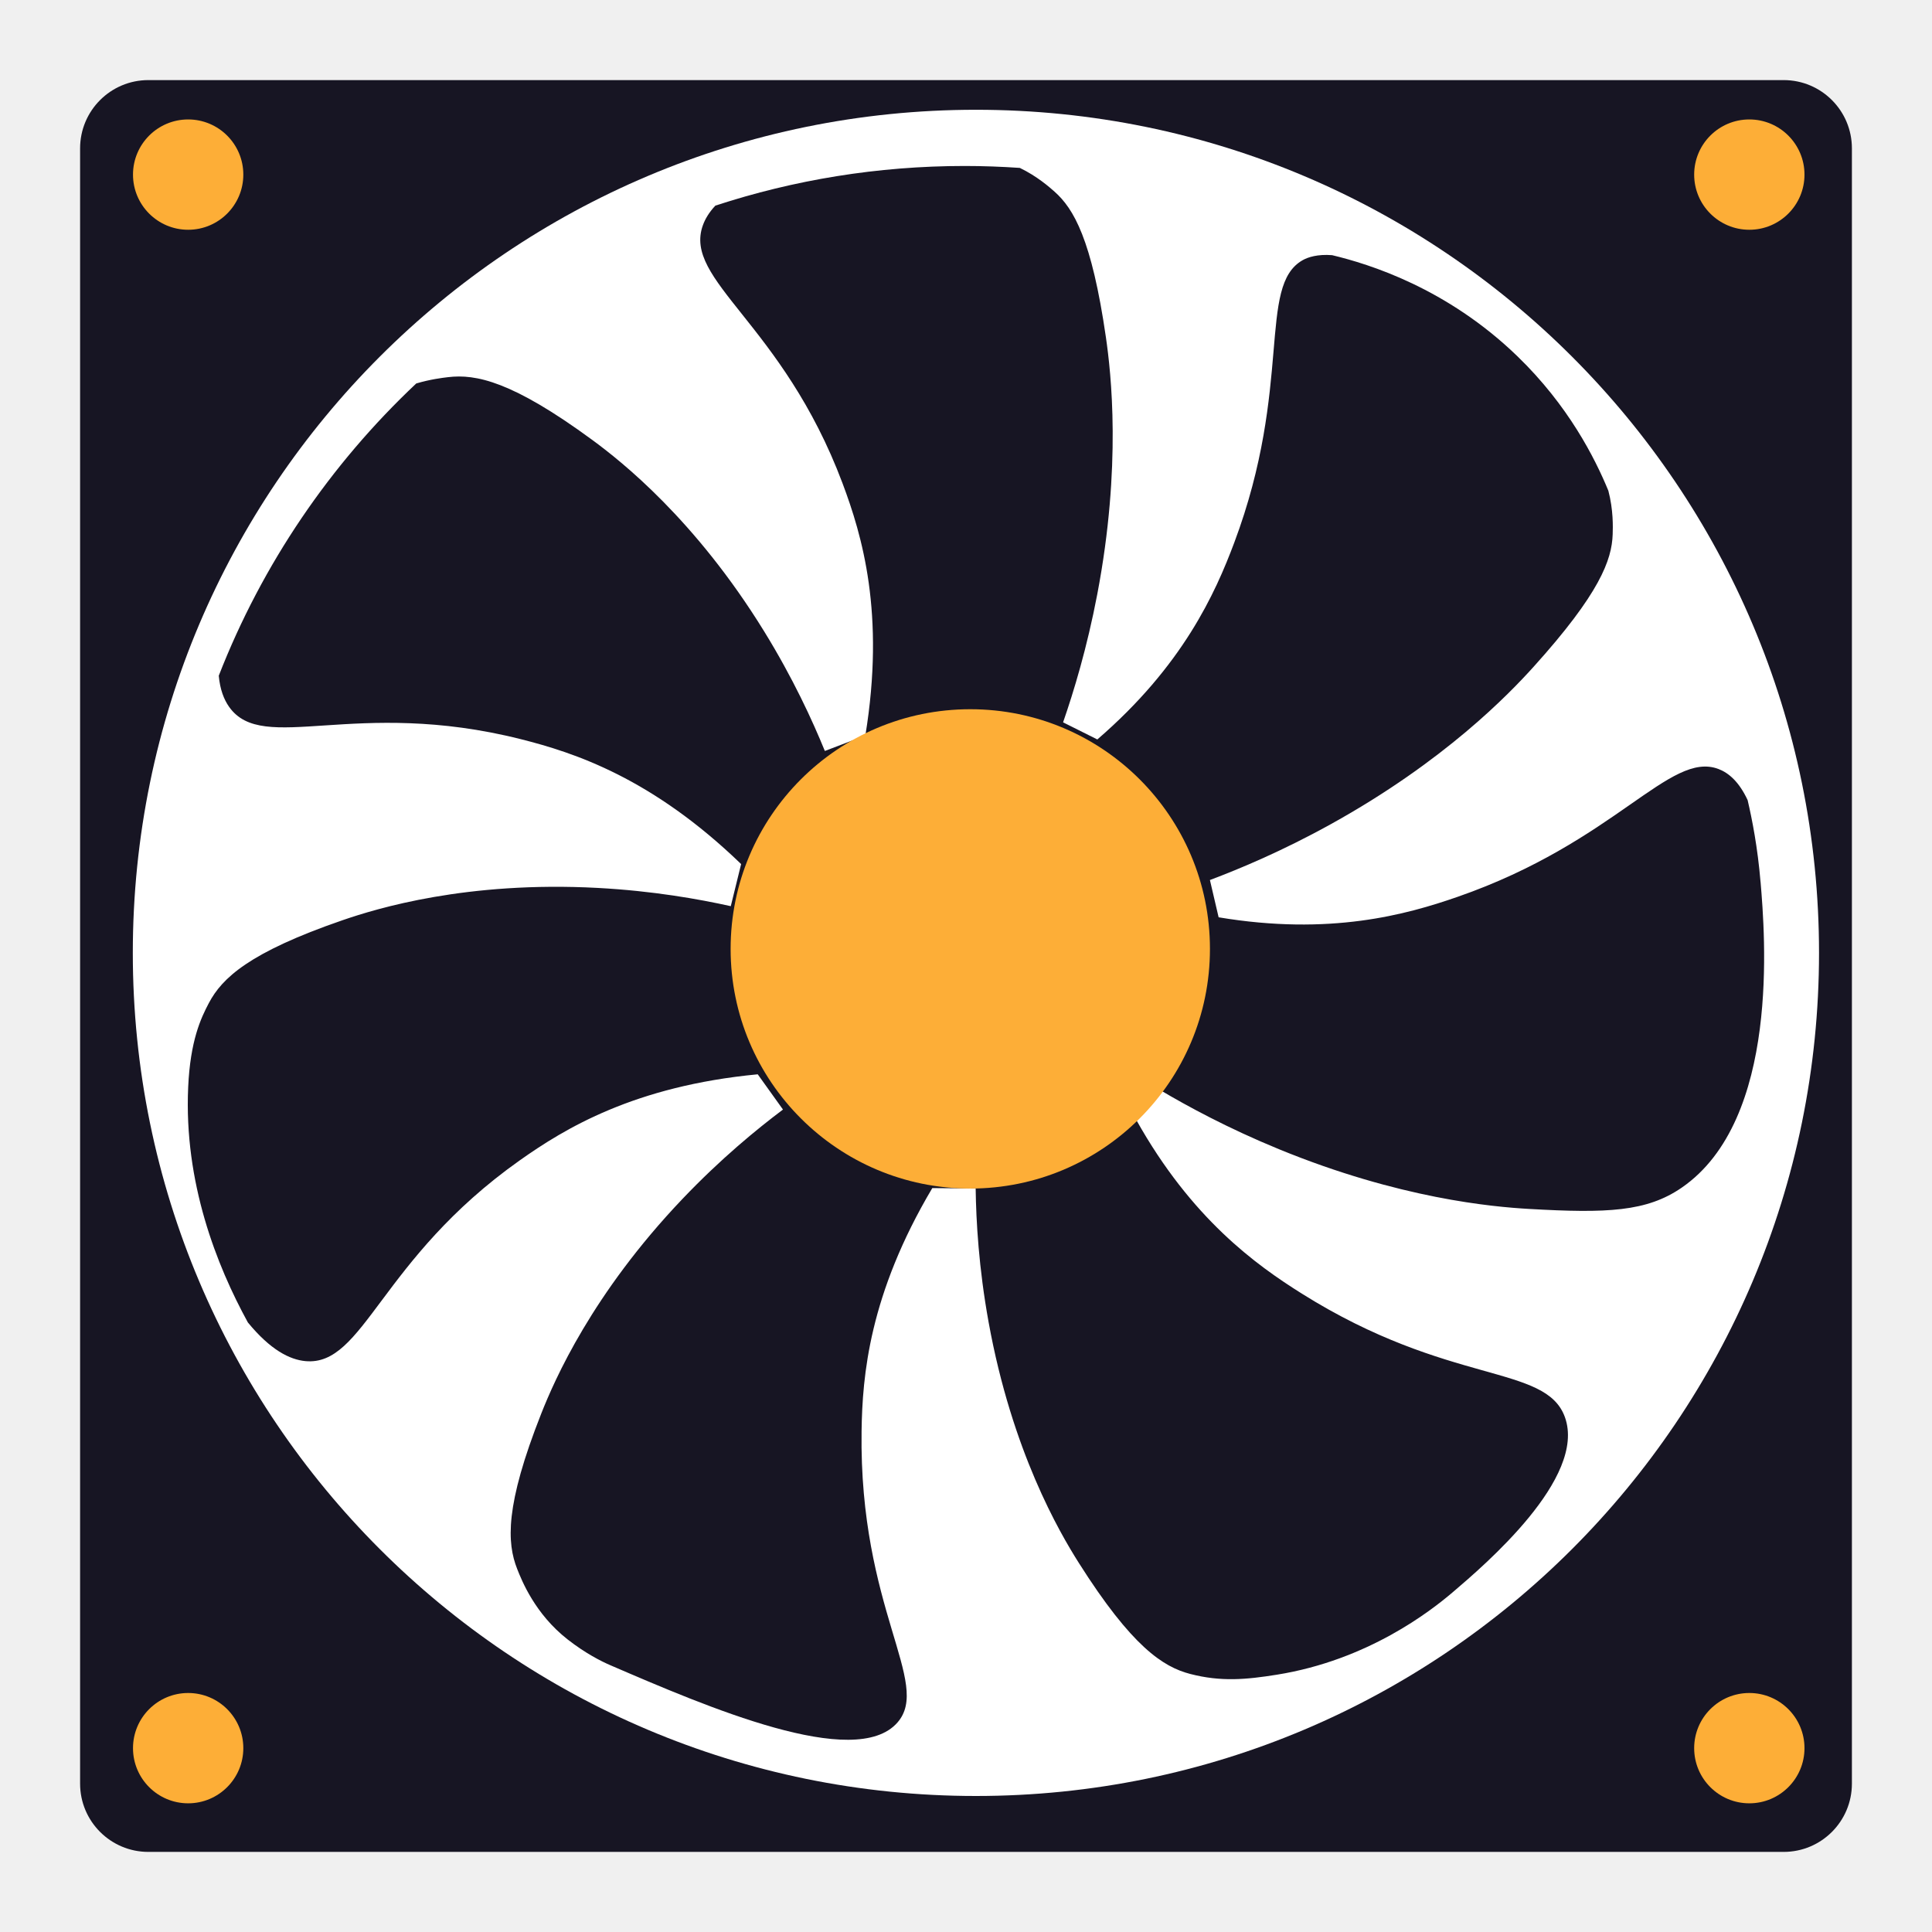
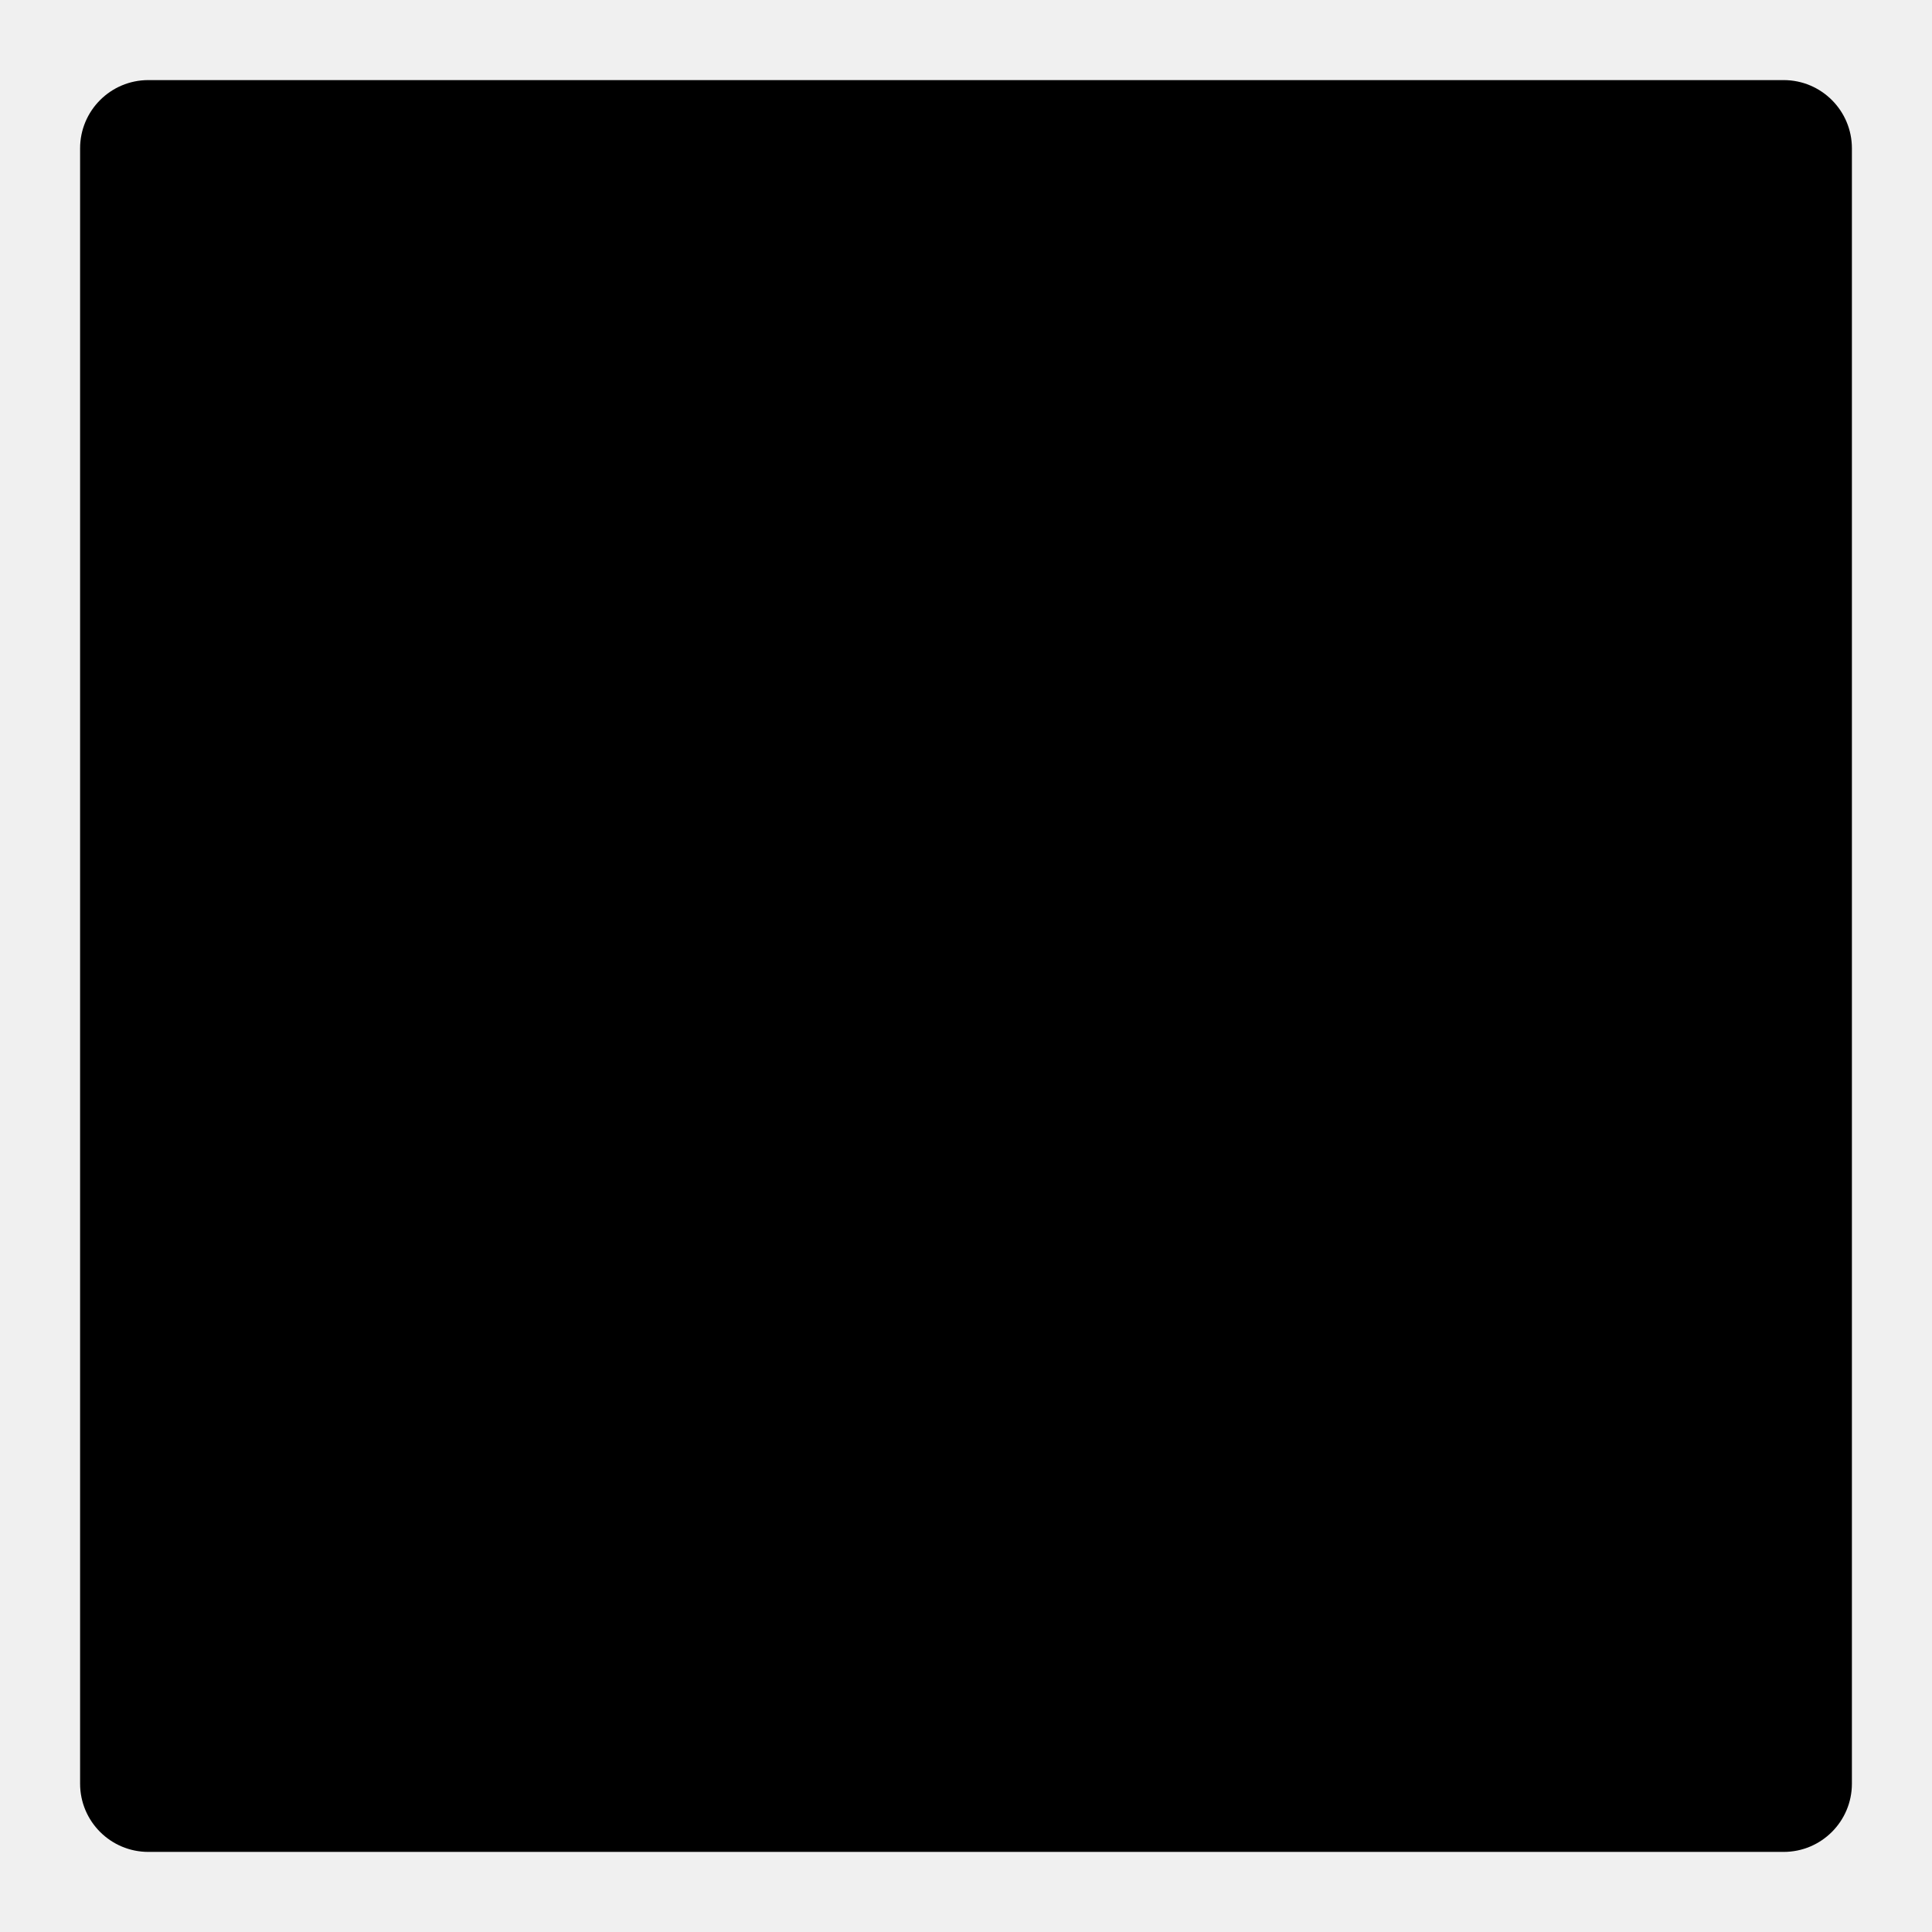
<svg xmlns="http://www.w3.org/2000/svg" id="case_fan" data-name="Case fan" class="item" viewBox="0 0 1200 1200">
-   <defs>
-     <style>
-               .cls-1 {
-                 fill: #171523;
-               }
- 
-               .cls-1,
-               .cls-2,
-               .cls-3 {
-                 stroke-width: 0px;
-               }
- 
-               .cls-2 {
-                 fill: #fff;
-               }
- 
-               .cls-3 {
-                 fill: #fdae37;
-               }
-             </style>
-   </defs>
  <rect class="cls-1" x="49.75" y="49.75" width="1100.5" height="1100.5" rx="42.39" ry="42.39" />
  <circle class="cls-2" cx="606.16" cy="591.85" r="523.67" />
  <path id="ventilador" class="cls-1" d="M1093.5,547.78c-1.78-21.37-5.23-38.89-8.02-50.82-5.27-11.3-11.67-16.86-18.03-19.29-30.39-11.63-63.73,45.2-162.13,79.38-31.85,11.07-79.25,24.27-148.41,12.7-1.8-7.72-3.61-15.43-5.41-23.15,18.67-7.02,44.99-18.04,74.93-34.6,70.84-39.16,111.08-81.18,126.09-97.82,41.15-45.63,48.62-66.41,49.14-82.29.15-4.61.47-15.08-2.68-27.09-8.38-20.39-24.89-52.95-56.51-83.54-43.82-42.4-92.14-57.29-115.08-62.77-9.01-.71-14.97,1.25-18.23,3.08-28.37,15.94-5.95,77.9-42.53,175.44-11.84,31.57-31.97,76.47-85.06,122.28-7.09-3.54-14.18-7.09-21.27-10.63,6.53-18.85,14.87-46.13,21.27-79.75,15.13-79.51,8.53-137.32,5.32-159.49-8.81-60.81-20.02-79.84-31.9-90.38-3.34-2.97-10.84-9.56-21.55-14.75-11.33-.77-22.75-1.2-34.27-1.2-54.07,0-106.11,8.67-154.84,24.63-3.88,4.12-6.3,8.21-7.73,12.12-12.57,34.43,49.3,60.72,86.71,160.34,12.11,32.25,26.59,80.77,14.18,156.66-8.39,3.2-16.77,6.4-25.16,9.6-7.68-18.81-19.73-45.15-37.8-74.45-42.76-69.31-88.54-105.43-106.66-118.74-49.71-36.49-72.32-41.06-89.58-38.99-3.72.44-10.94,1.32-19.75,3.92-53.34,50.21-95.58,112.07-122.66,181.52.78,8.56,3.21,14.79,6.43,19.35,21.14,29.94,77.99-5.94,181.18,20.06,33.4,8.41,81.53,24.15,136.84,77.58-2.15,8.72-4.29,17.43-6.43,26.15-19.84-4.4-48.34-9.5-82.72-11.34-81.32-4.34-137.09,12.72-158.35,20.04-58.31,20.07-74.94,36.06-83.08,51.42-5.07,9.58-11.56,23.49-12.87,52.29-2.69,59.2,17.66,110.7,37.07,146.14,14.08,17.17,26.04,23.11,35.73,24.02,36.49,3.41,46.2-63.11,133.04-124.61,28.11-19.91,71.36-46.24,147.92-53.53,5.23,7.3,10.45,14.59,15.68,21.89-16.24,12.21-38.65,30.55-62.4,55.48-56.17,58.97-79.47,112.43-87.73,133.34-22.66,57.35-21.33,80.38-14.95,96.55,2.81,7.11,11.01,27.89,31.36,43.78,10.99,8.58,20.78,13.53,26.47,15.98,59.9,25.82,152.12,65.58,178.34,35.61,21.48-24.56-23.82-70.45-22.27-180.92.48-34.44,4.7-84.91,43.93-151.04,8.98.08,17.95.15,26.93.23.29,20.32,1.9,49.23,8.05,83.11,14.53,80.13,43.99,130.46,56.02,149.46,32.98,52.11,52.37,64.61,69.19,68.98,19.17,4.98,34.88,3.5,53.85.46,56.71-9.08,95.77-39.76,109.26-51.26,19.69-16.78,83.18-70.89,69.64-108.65-11.92-33.24-71.64-19.22-163.39-76.76-28.57-17.92-68.53-46.62-102.8-107.8,4.89-6.24,9.78-12.47,14.67-18.71,17.16,10.16,42.23,23.79,73.88,36.78,74.88,30.73,132.84,35.82,155.21,37.1,48.77,2.81,73.26,1.72,94.93-13.18,61.34-42.17,51.74-157.24,49.01-189.93Z" />
  <circle id="rodona" class="cls-3" cx="602.66" cy="589.37" r="148.86" />
  <circle id="R.2" class="cls-3" cx="1086.54" cy="108.45" r="34.26" />
  <circle id="R.1" class="cls-3" cx="116.87" cy="108.45" r="34.26" />
  <circle id="R.3" class="cls-3" cx="116.87" cy="1085.81" r="34.26" />
  <circle id="R.4" class="cls-3" cx="1086.54" cy="1085.81" r="34.26" />
</svg>
